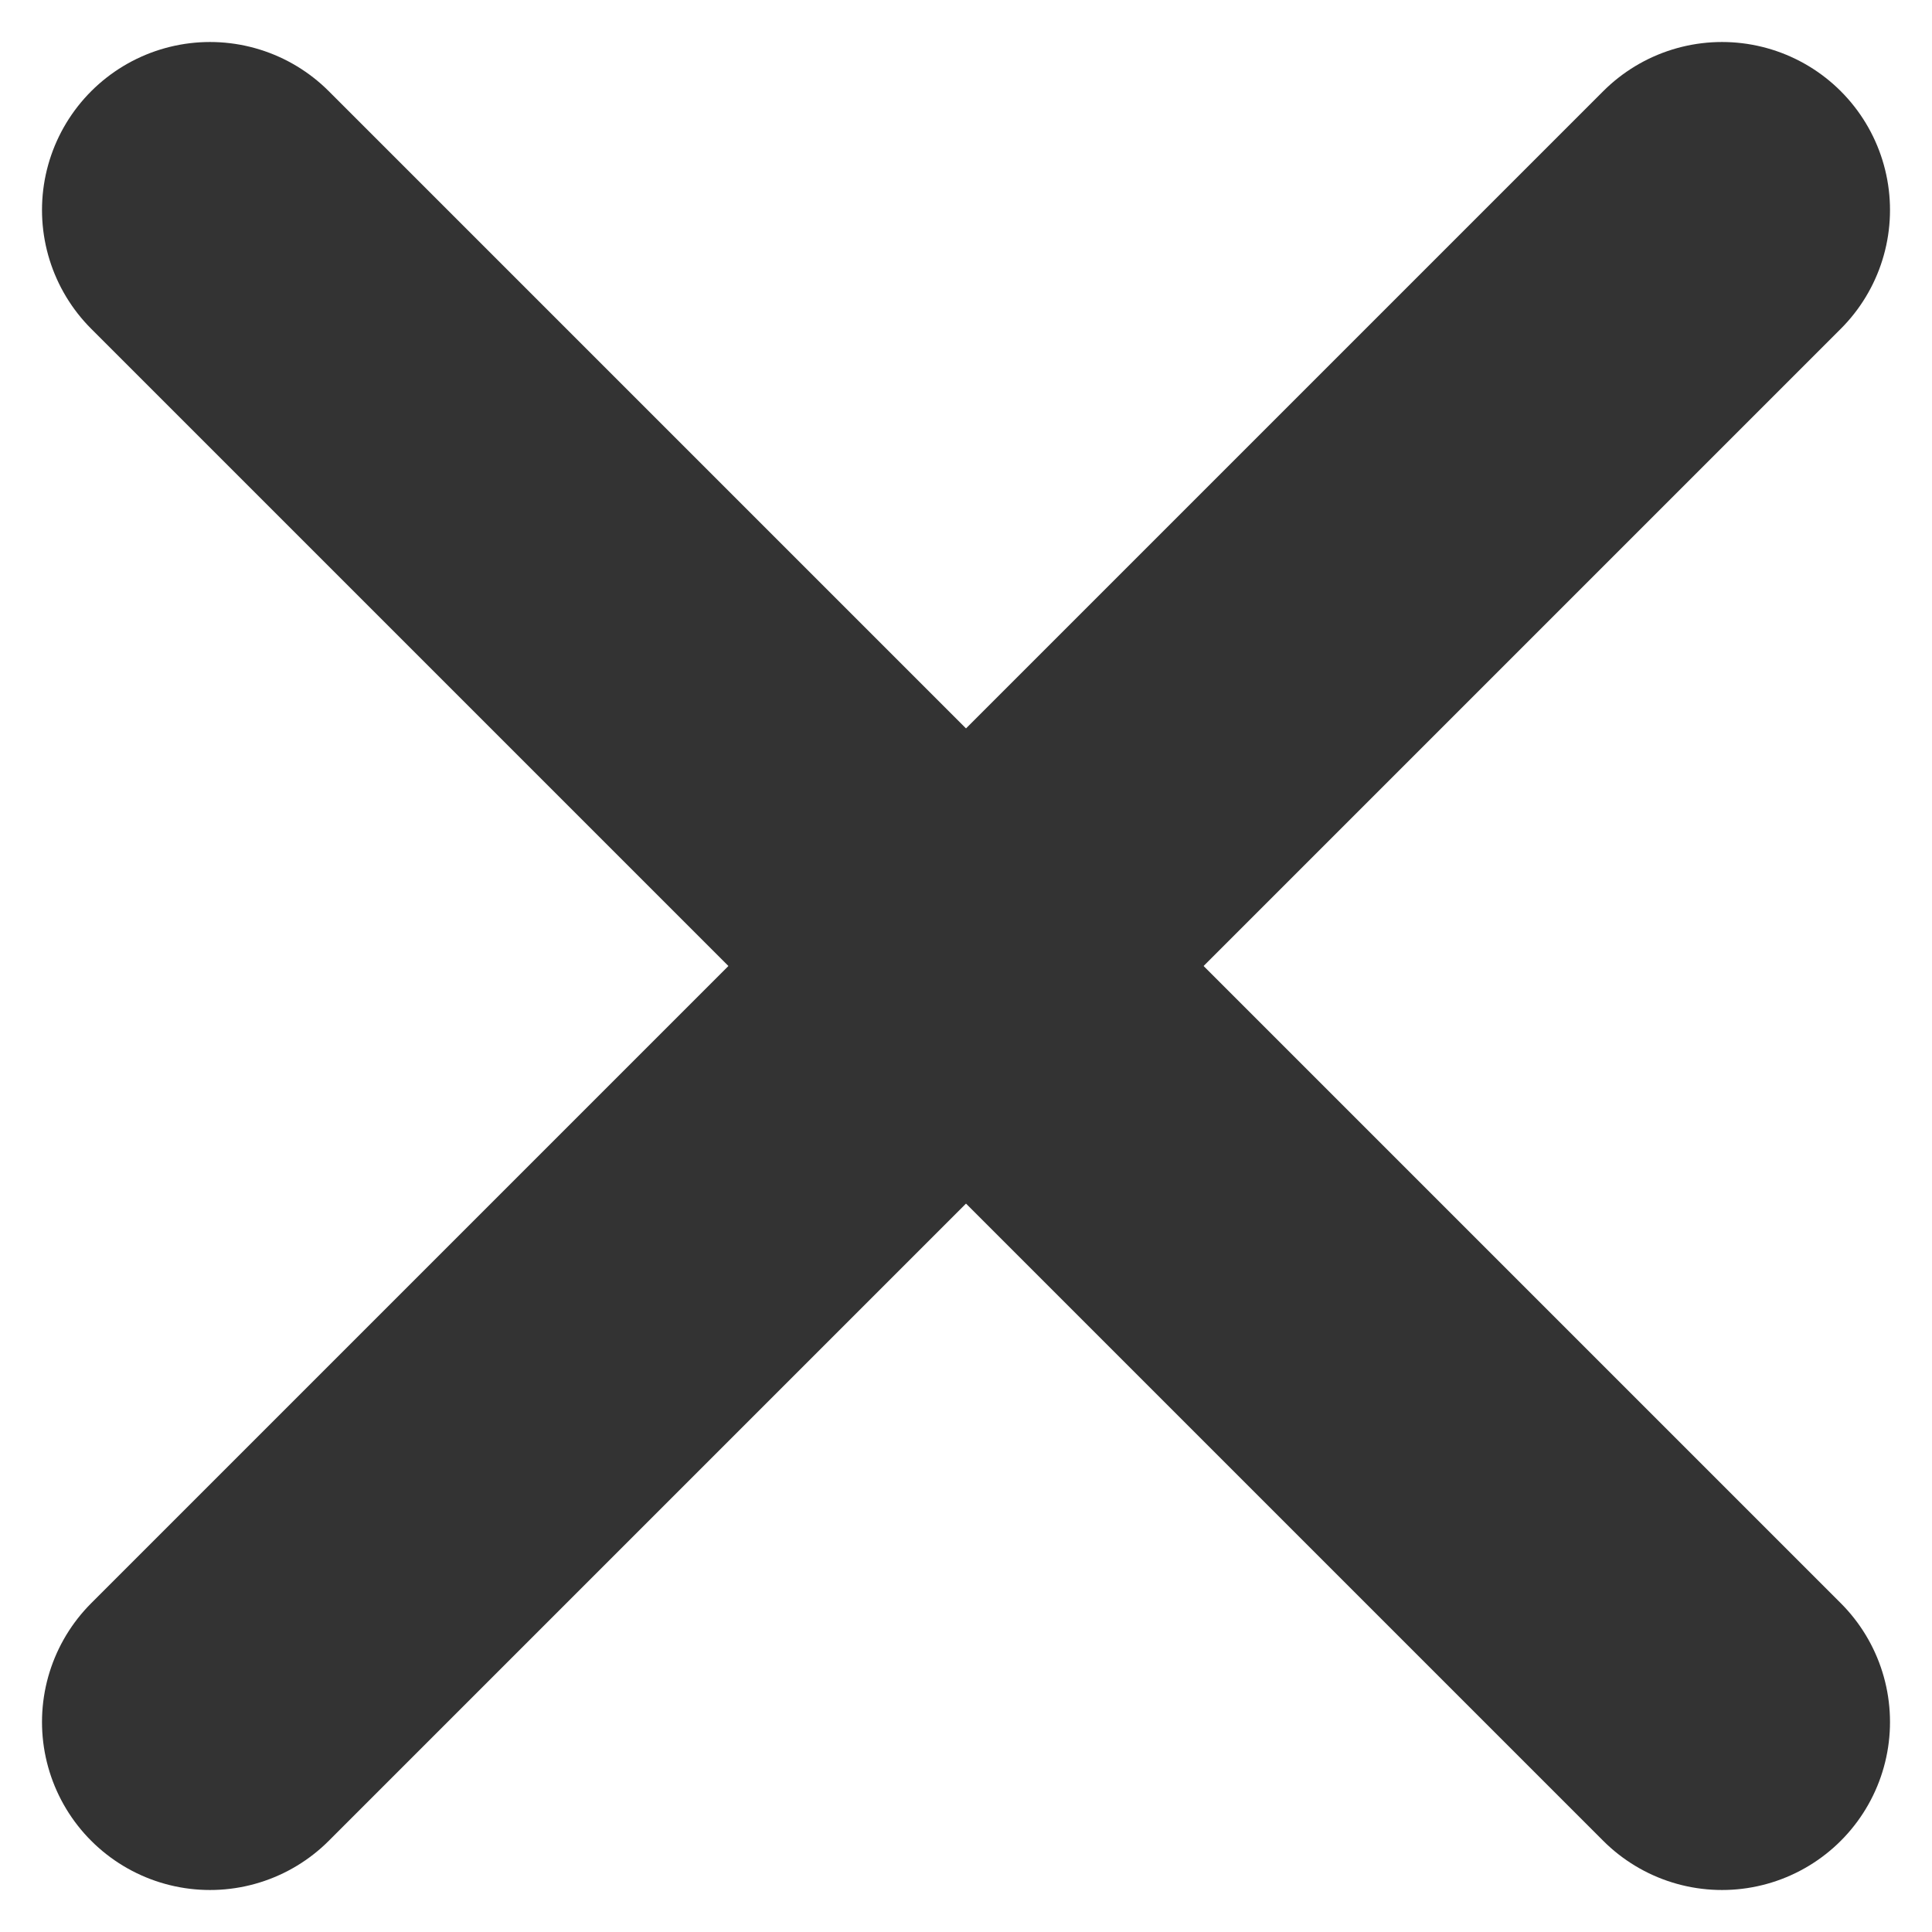
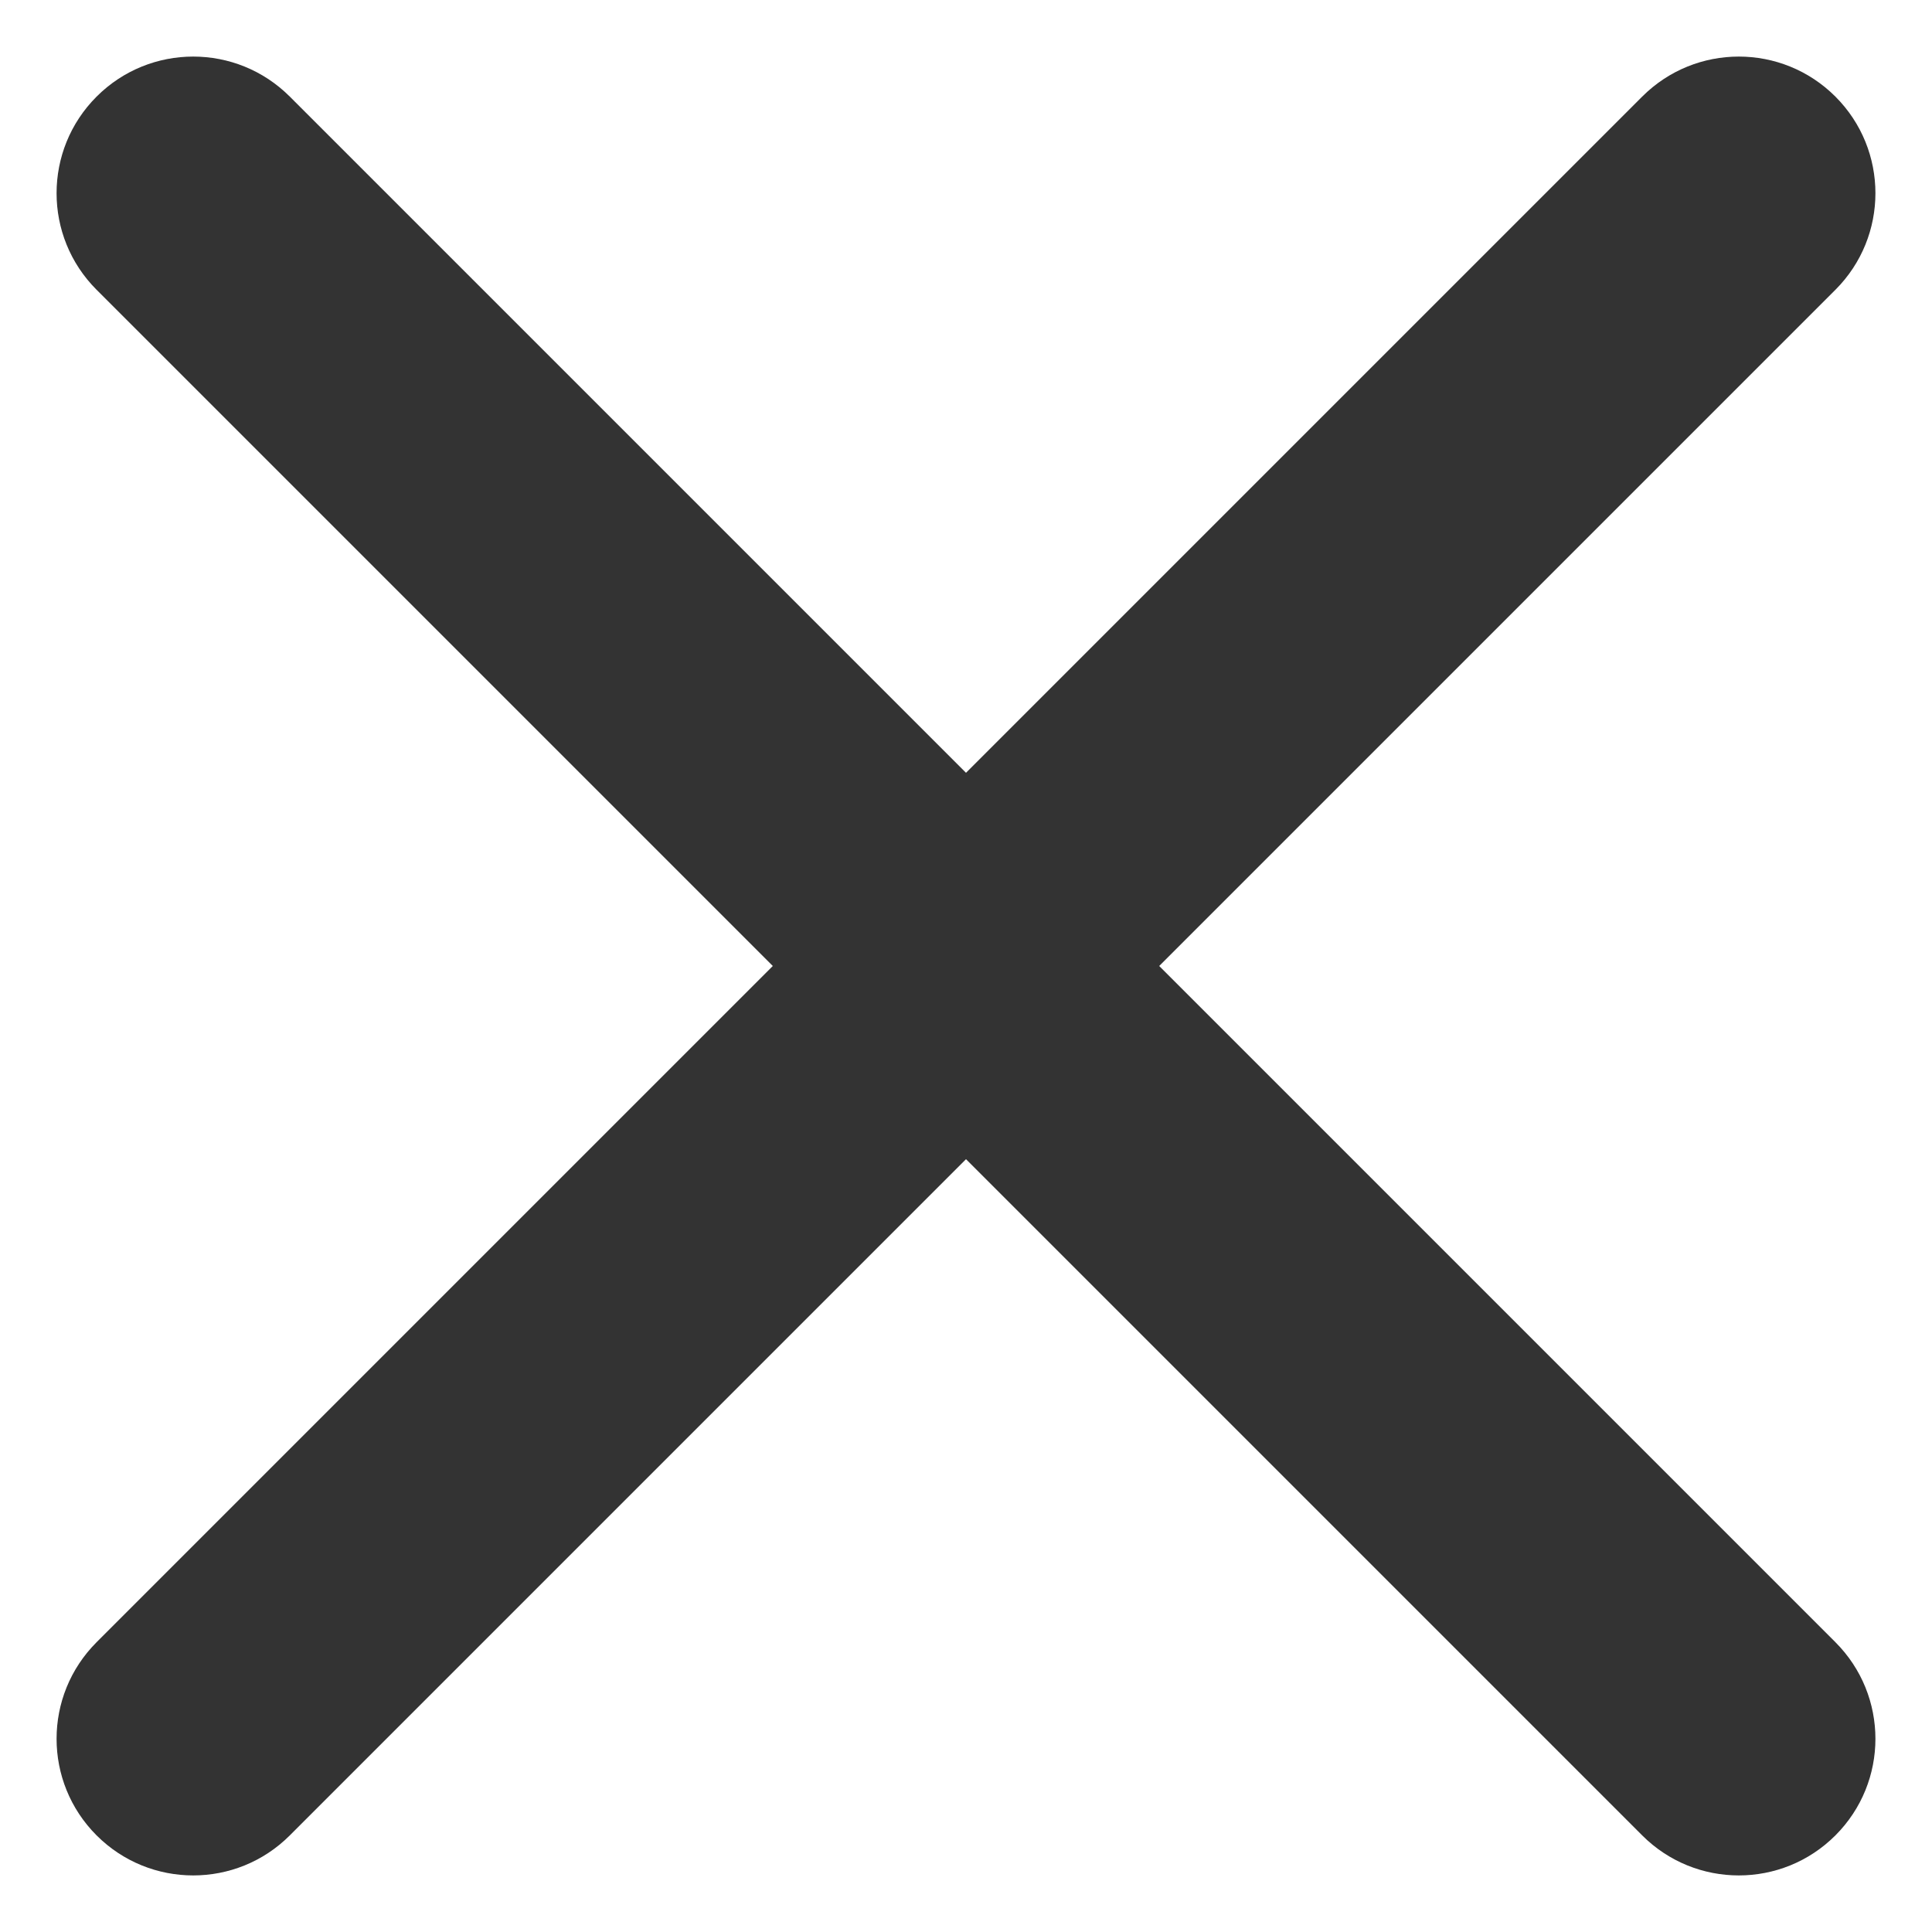
- <svg xmlns="http://www.w3.org/2000/svg" width="23" height="23" viewBox="0 0 23 23" fill="none">
-   <path d="M2.5 2.5L20.5 20.5" stroke="#333" stroke-width="4" stroke-linecap="round" />
-   <path d="M20.5 2.5L2.5 20.5" stroke="#333" stroke-width="4" stroke-linecap="round" />
+ <svg xmlns="http://www.w3.org/2000/svg" width="16" height="16">
+   <path fill="#333" d="M0.8 15.2C0.358 14.758 0.358 14.042 0.8 13.6L6.4 8L0.8 2.4C0.358 1.958 0.358 1.242 0.8 0.8C1.242 0.358 1.958 0.358 2.4 0.8L8 6.4L13.6 0.8C14.042 0.358 14.758 0.358 15.2 0.8C15.642 1.242 15.642 1.958 15.2 2.4L9.6 8L15.2 13.6C15.642 14.042 15.642 14.758 15.2 15.2C14.758 15.642 14.042 15.642 13.6 15.2L8 9.6L2.4 15.2C1.958 15.642 1.242 15.642 0.8 15.2Z" />
</svg>
